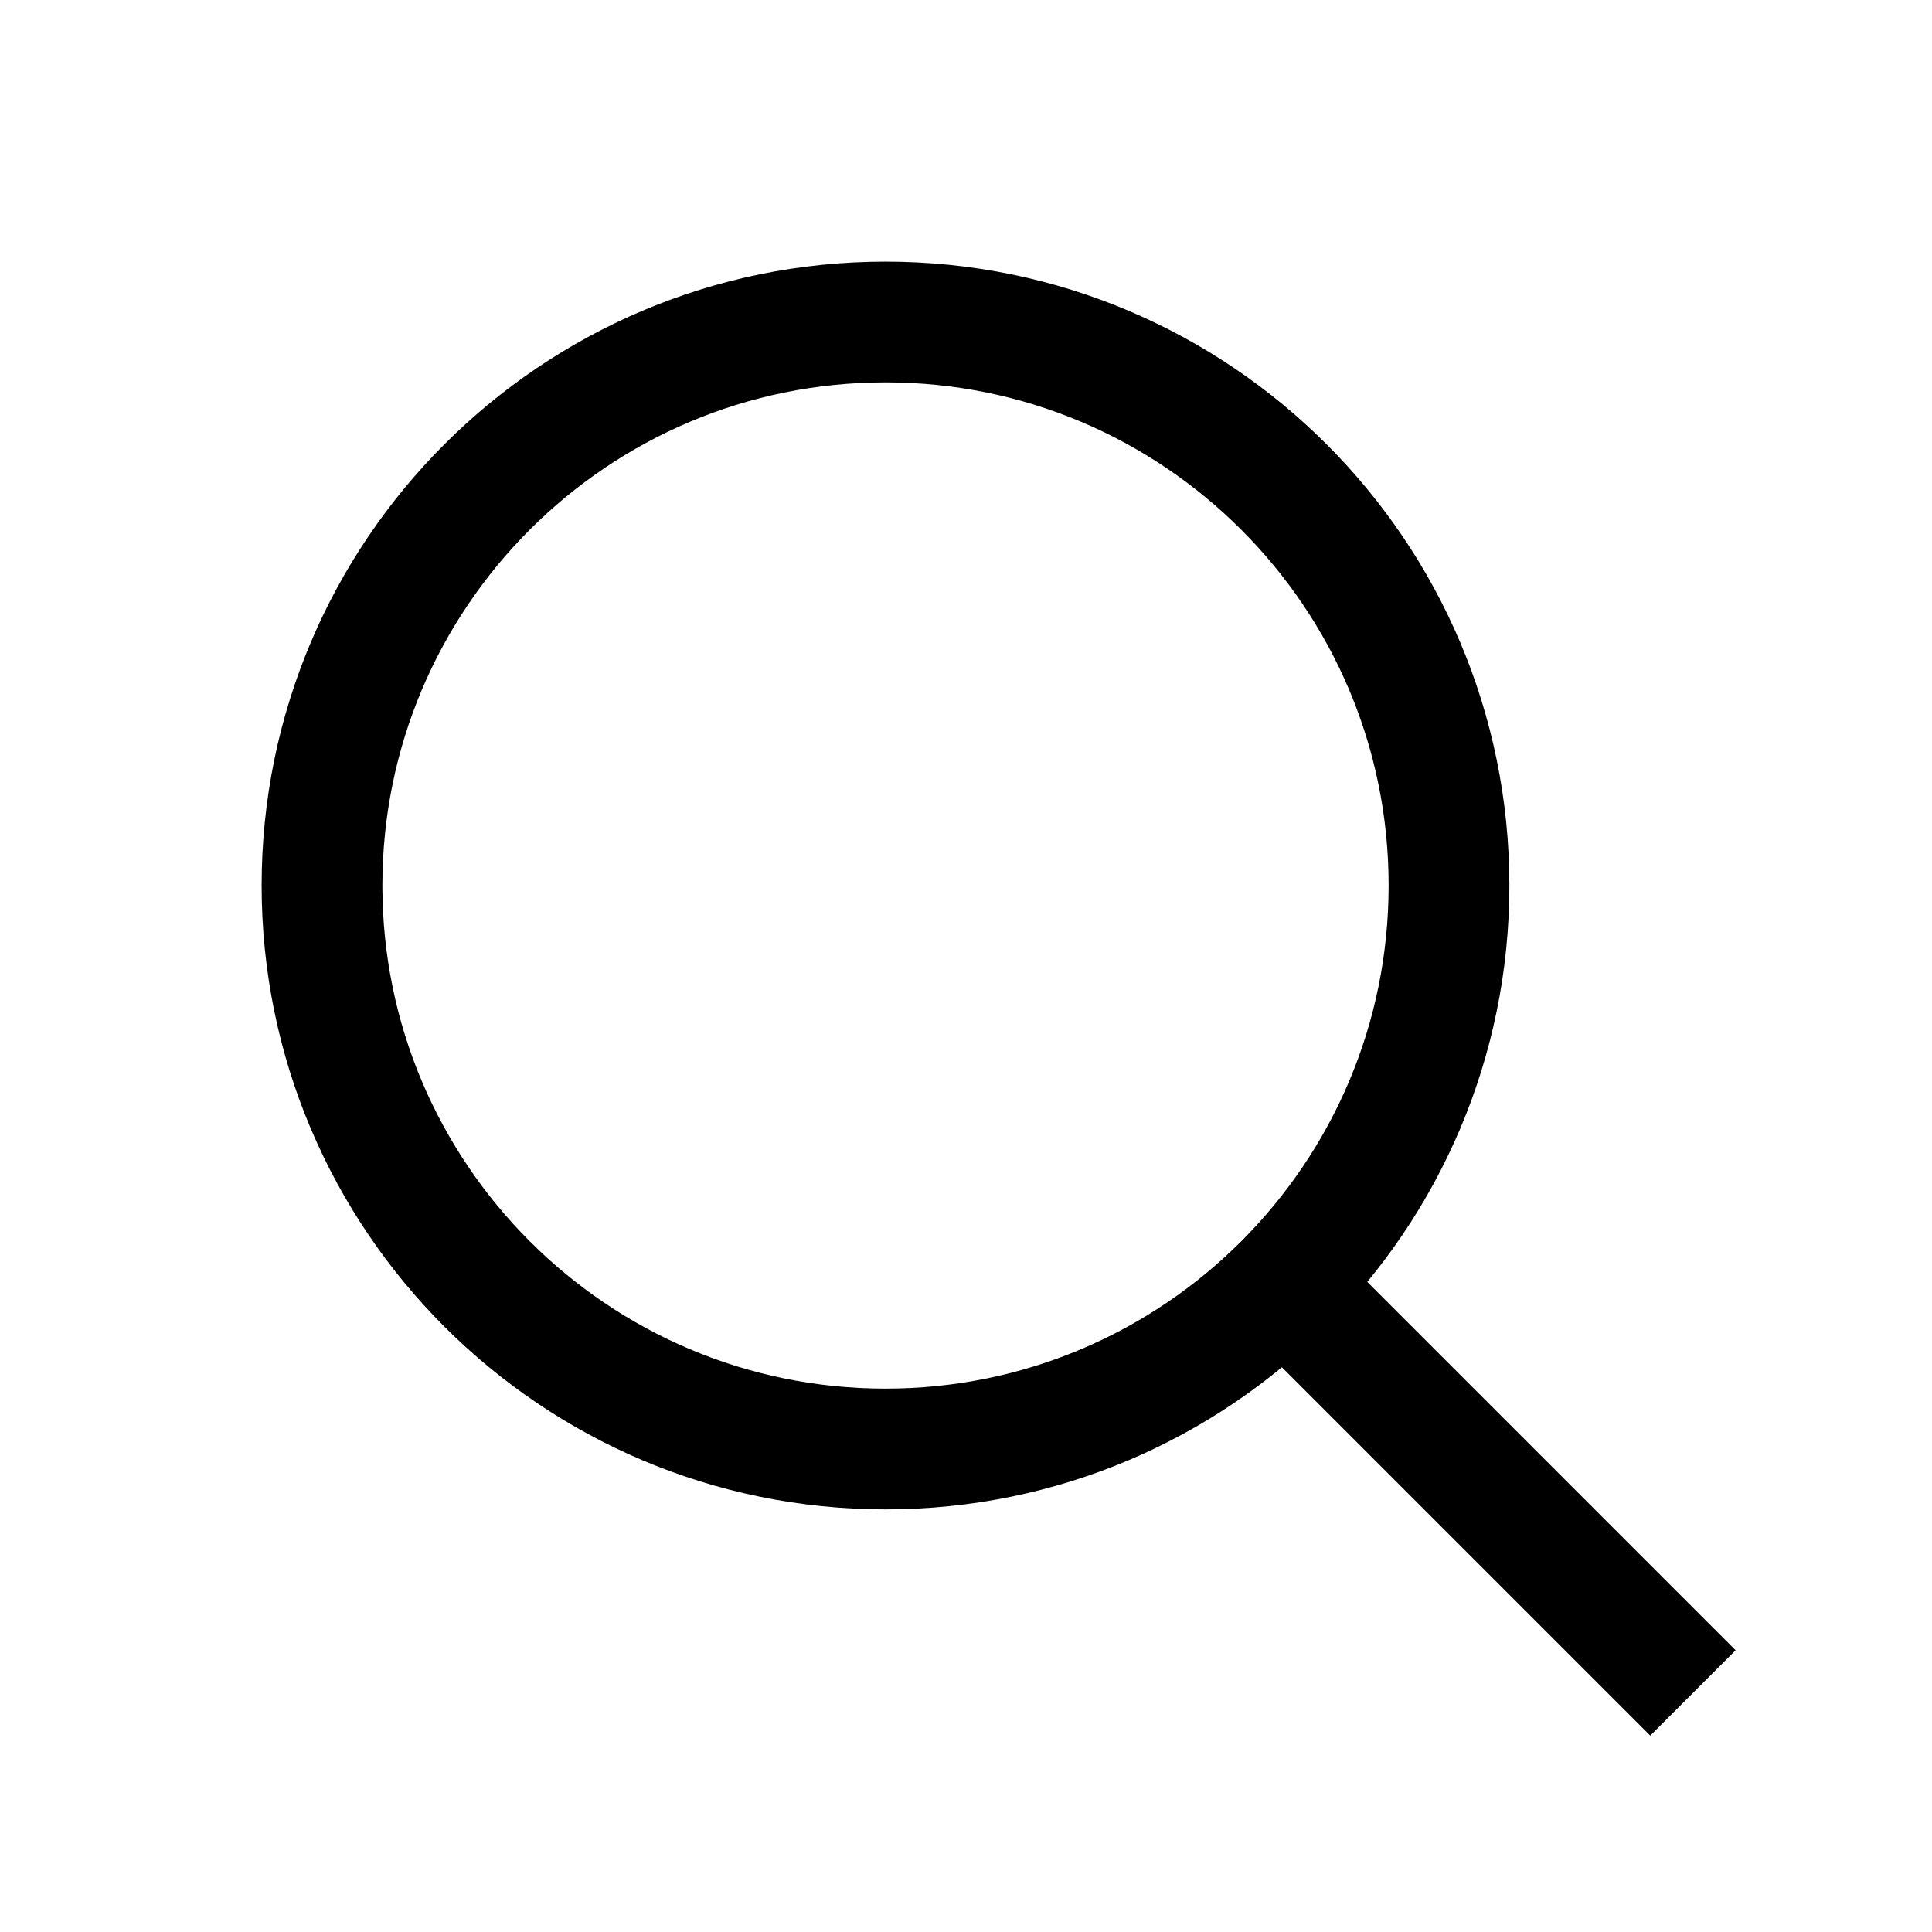
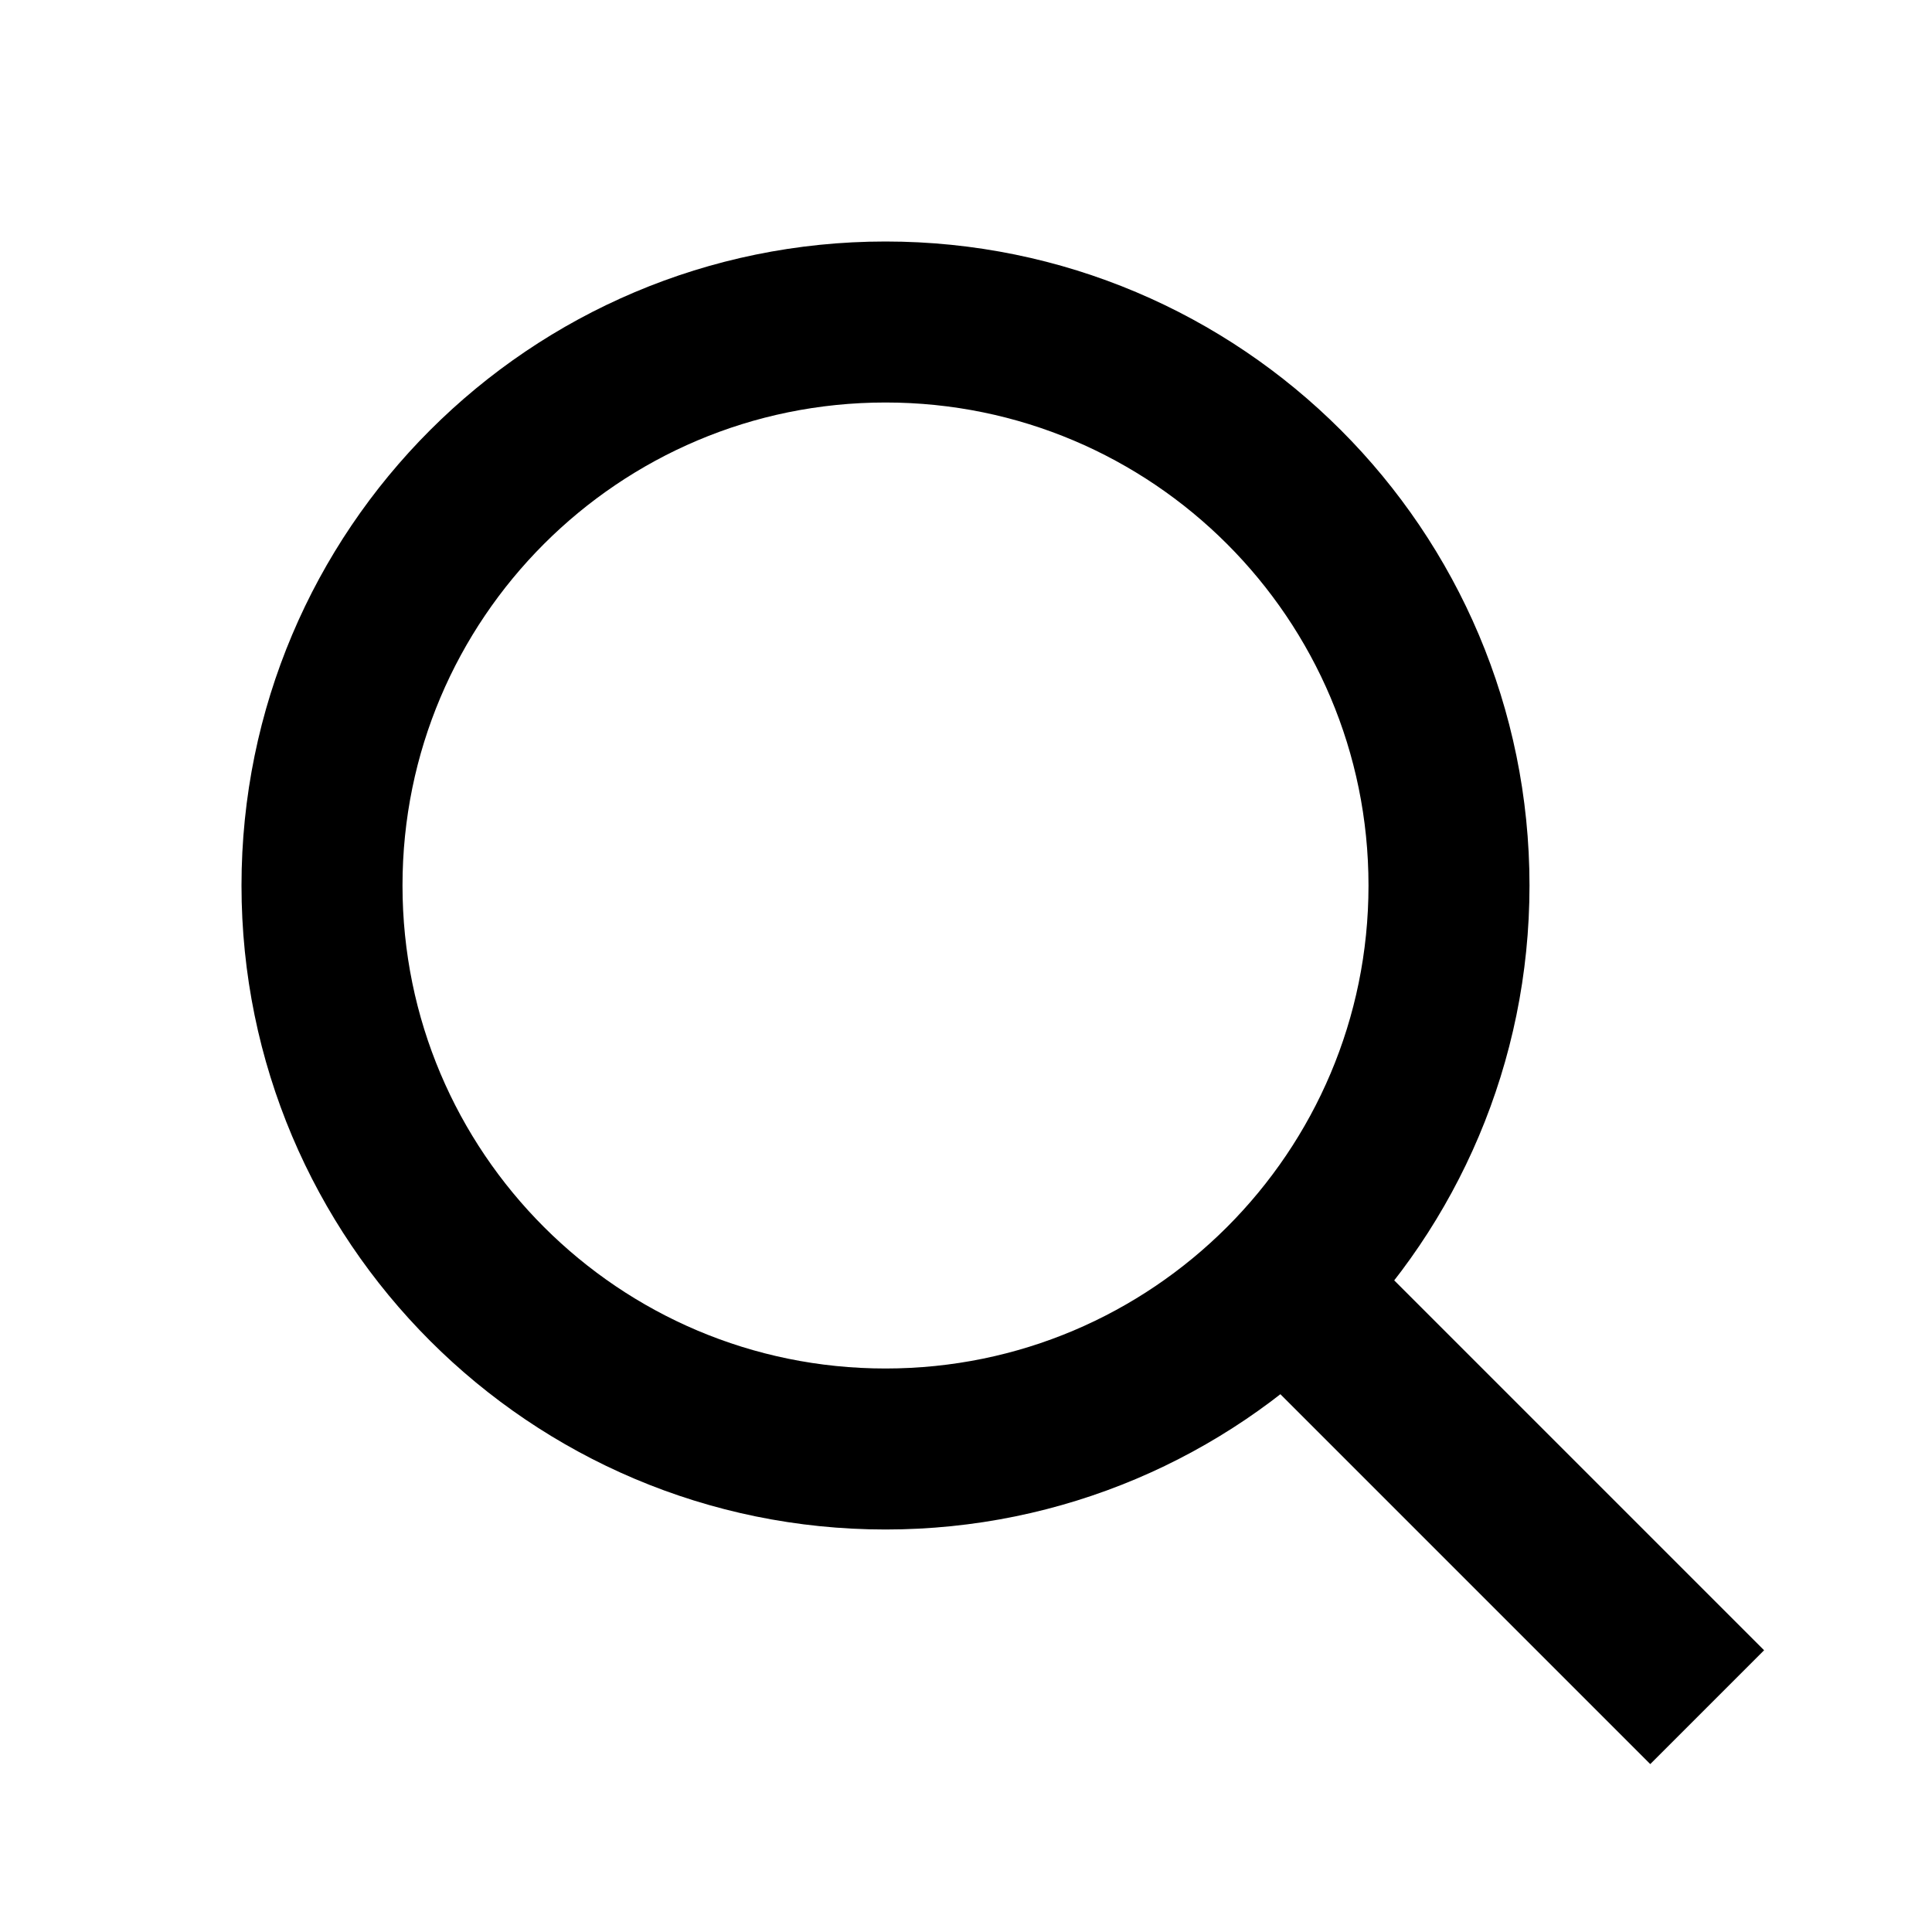
- <svg xmlns="http://www.w3.org/2000/svg" width="16" height="16" viewBox="0 0 24 24" fill="none" stroke="#000" stroke-width="1.5" stroke-linecap="square" stroke-linejoin="miter">
+ <svg xmlns="http://www.w3.org/2000/svg" width="16" height="16" viewBox="0 0 24 24" fill="none" stroke="#000" stroke-width="2" stroke-linecap="square" stroke-linejoin="miter">
  <circle cx="11" cy="11" r="7" />
  <path d="M20.5 20.5l-4.4-4.4" />
</svg>
